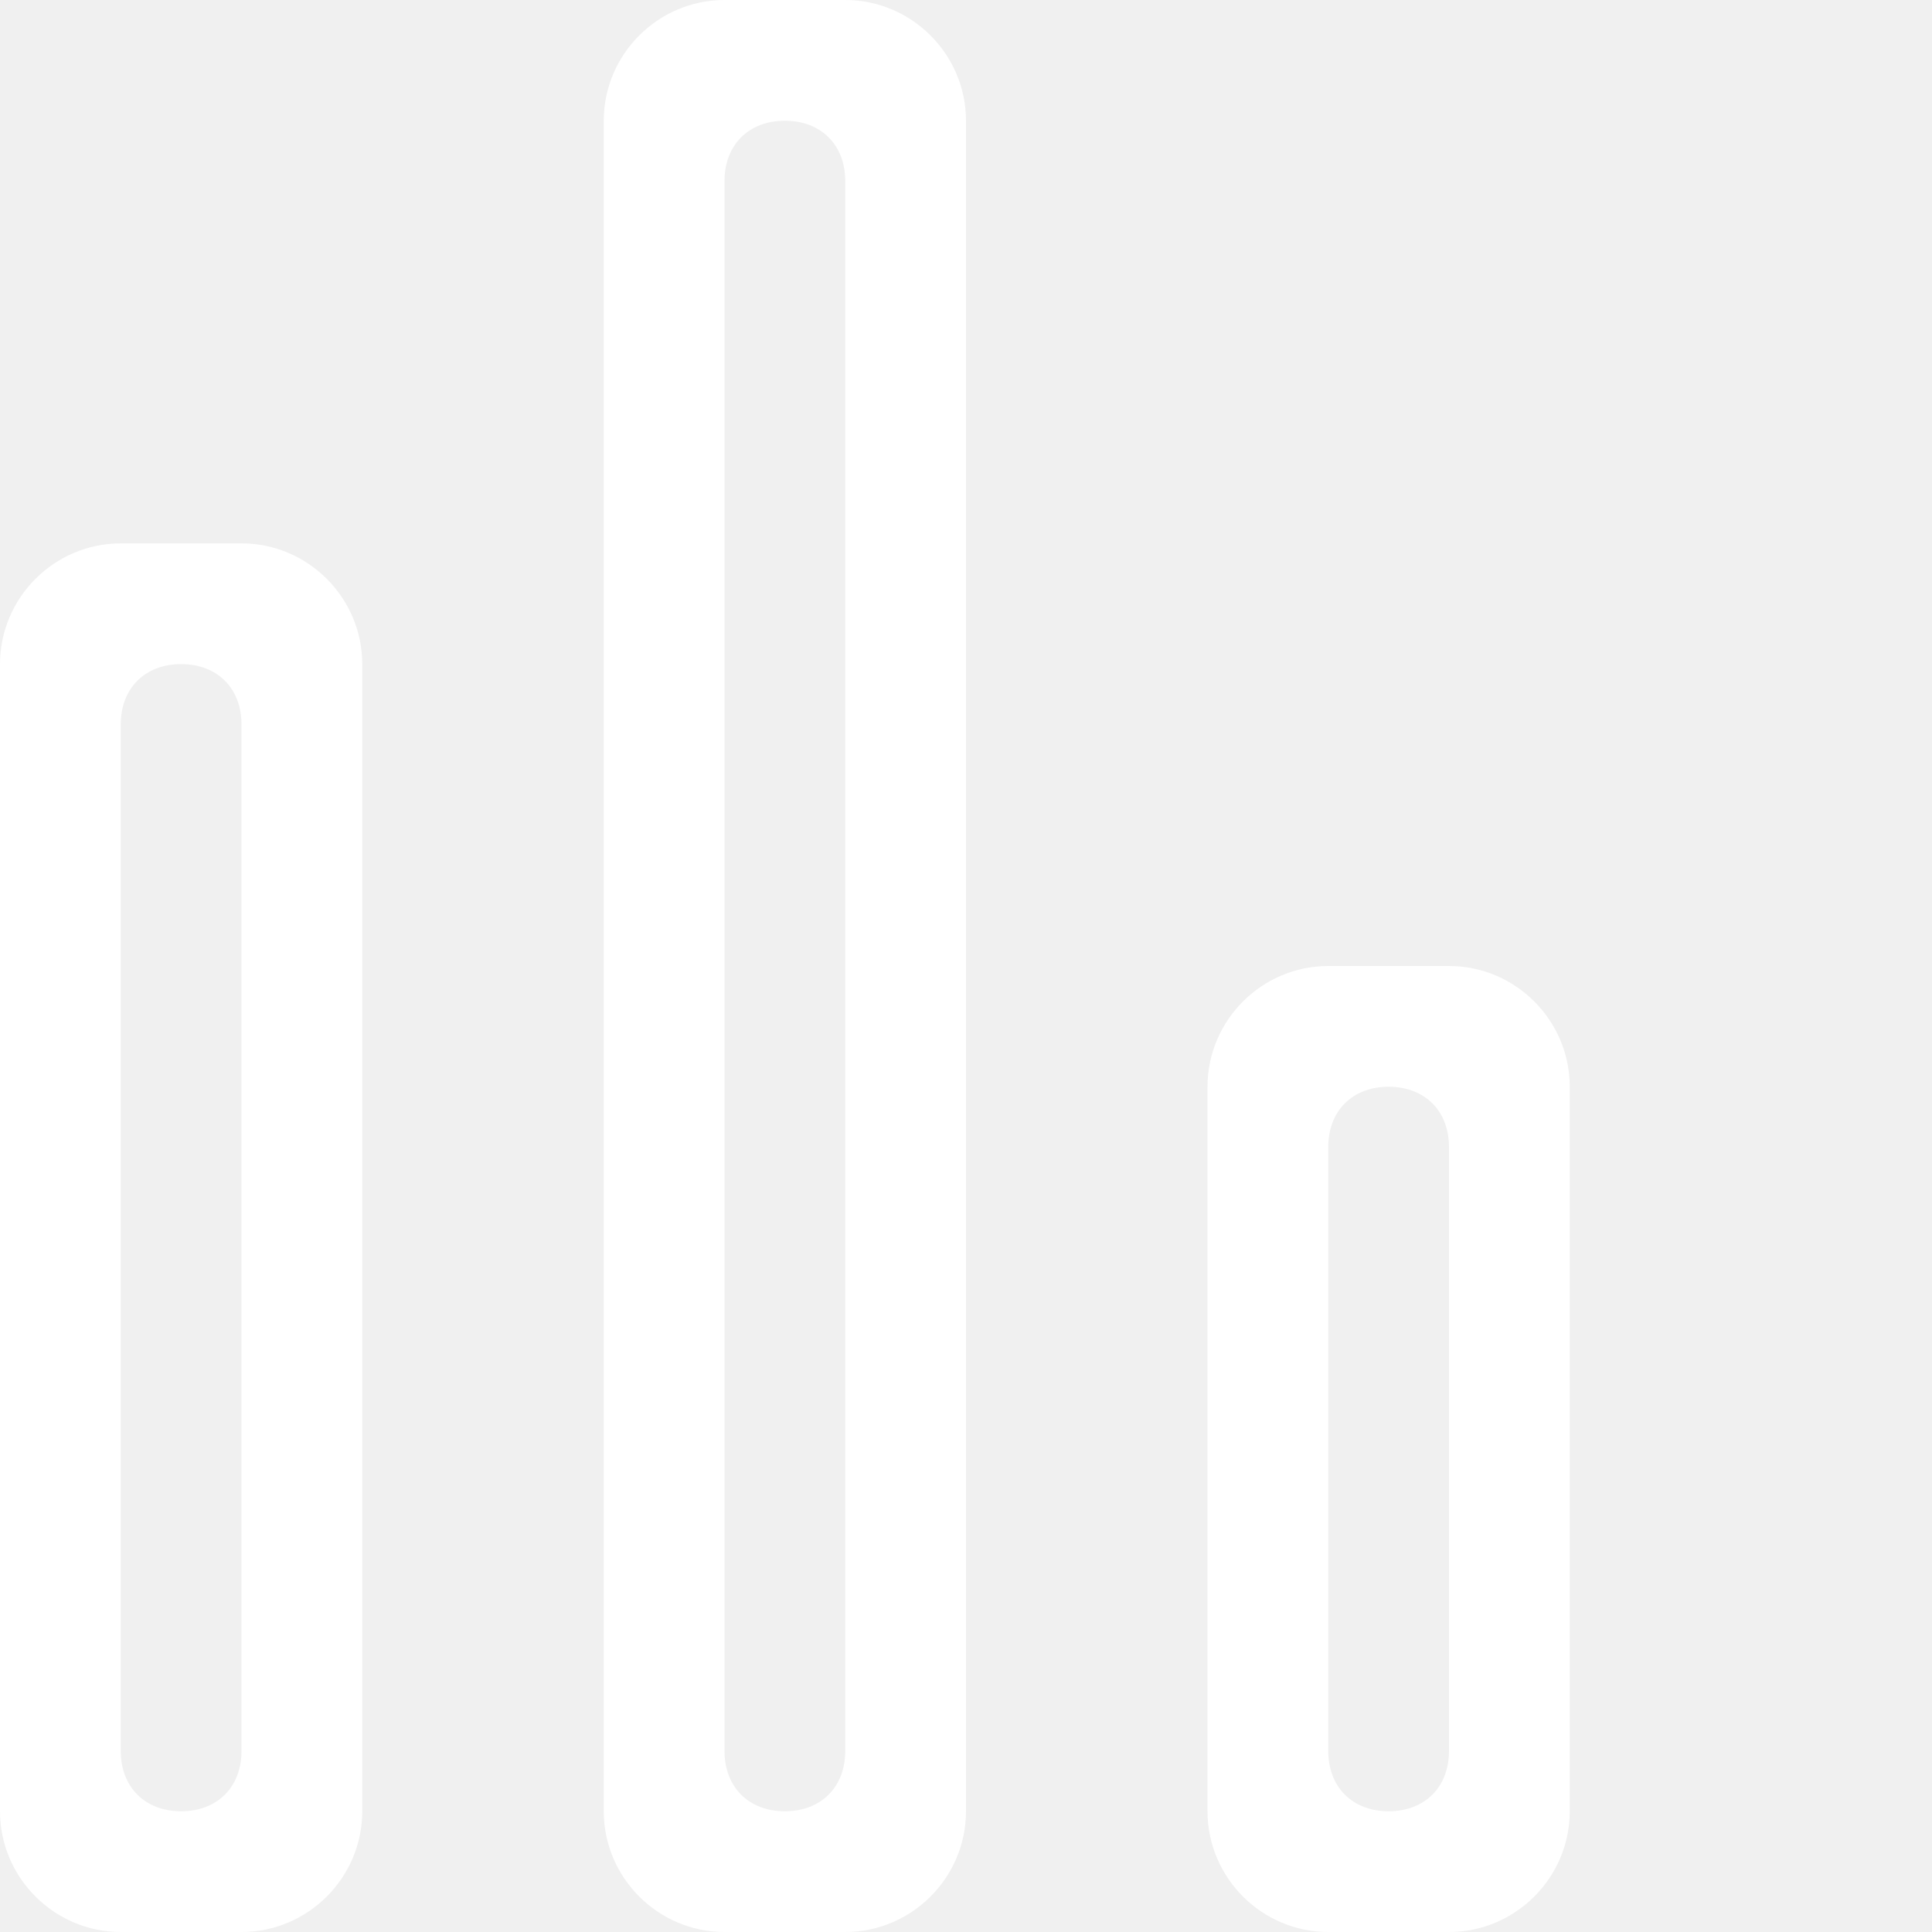
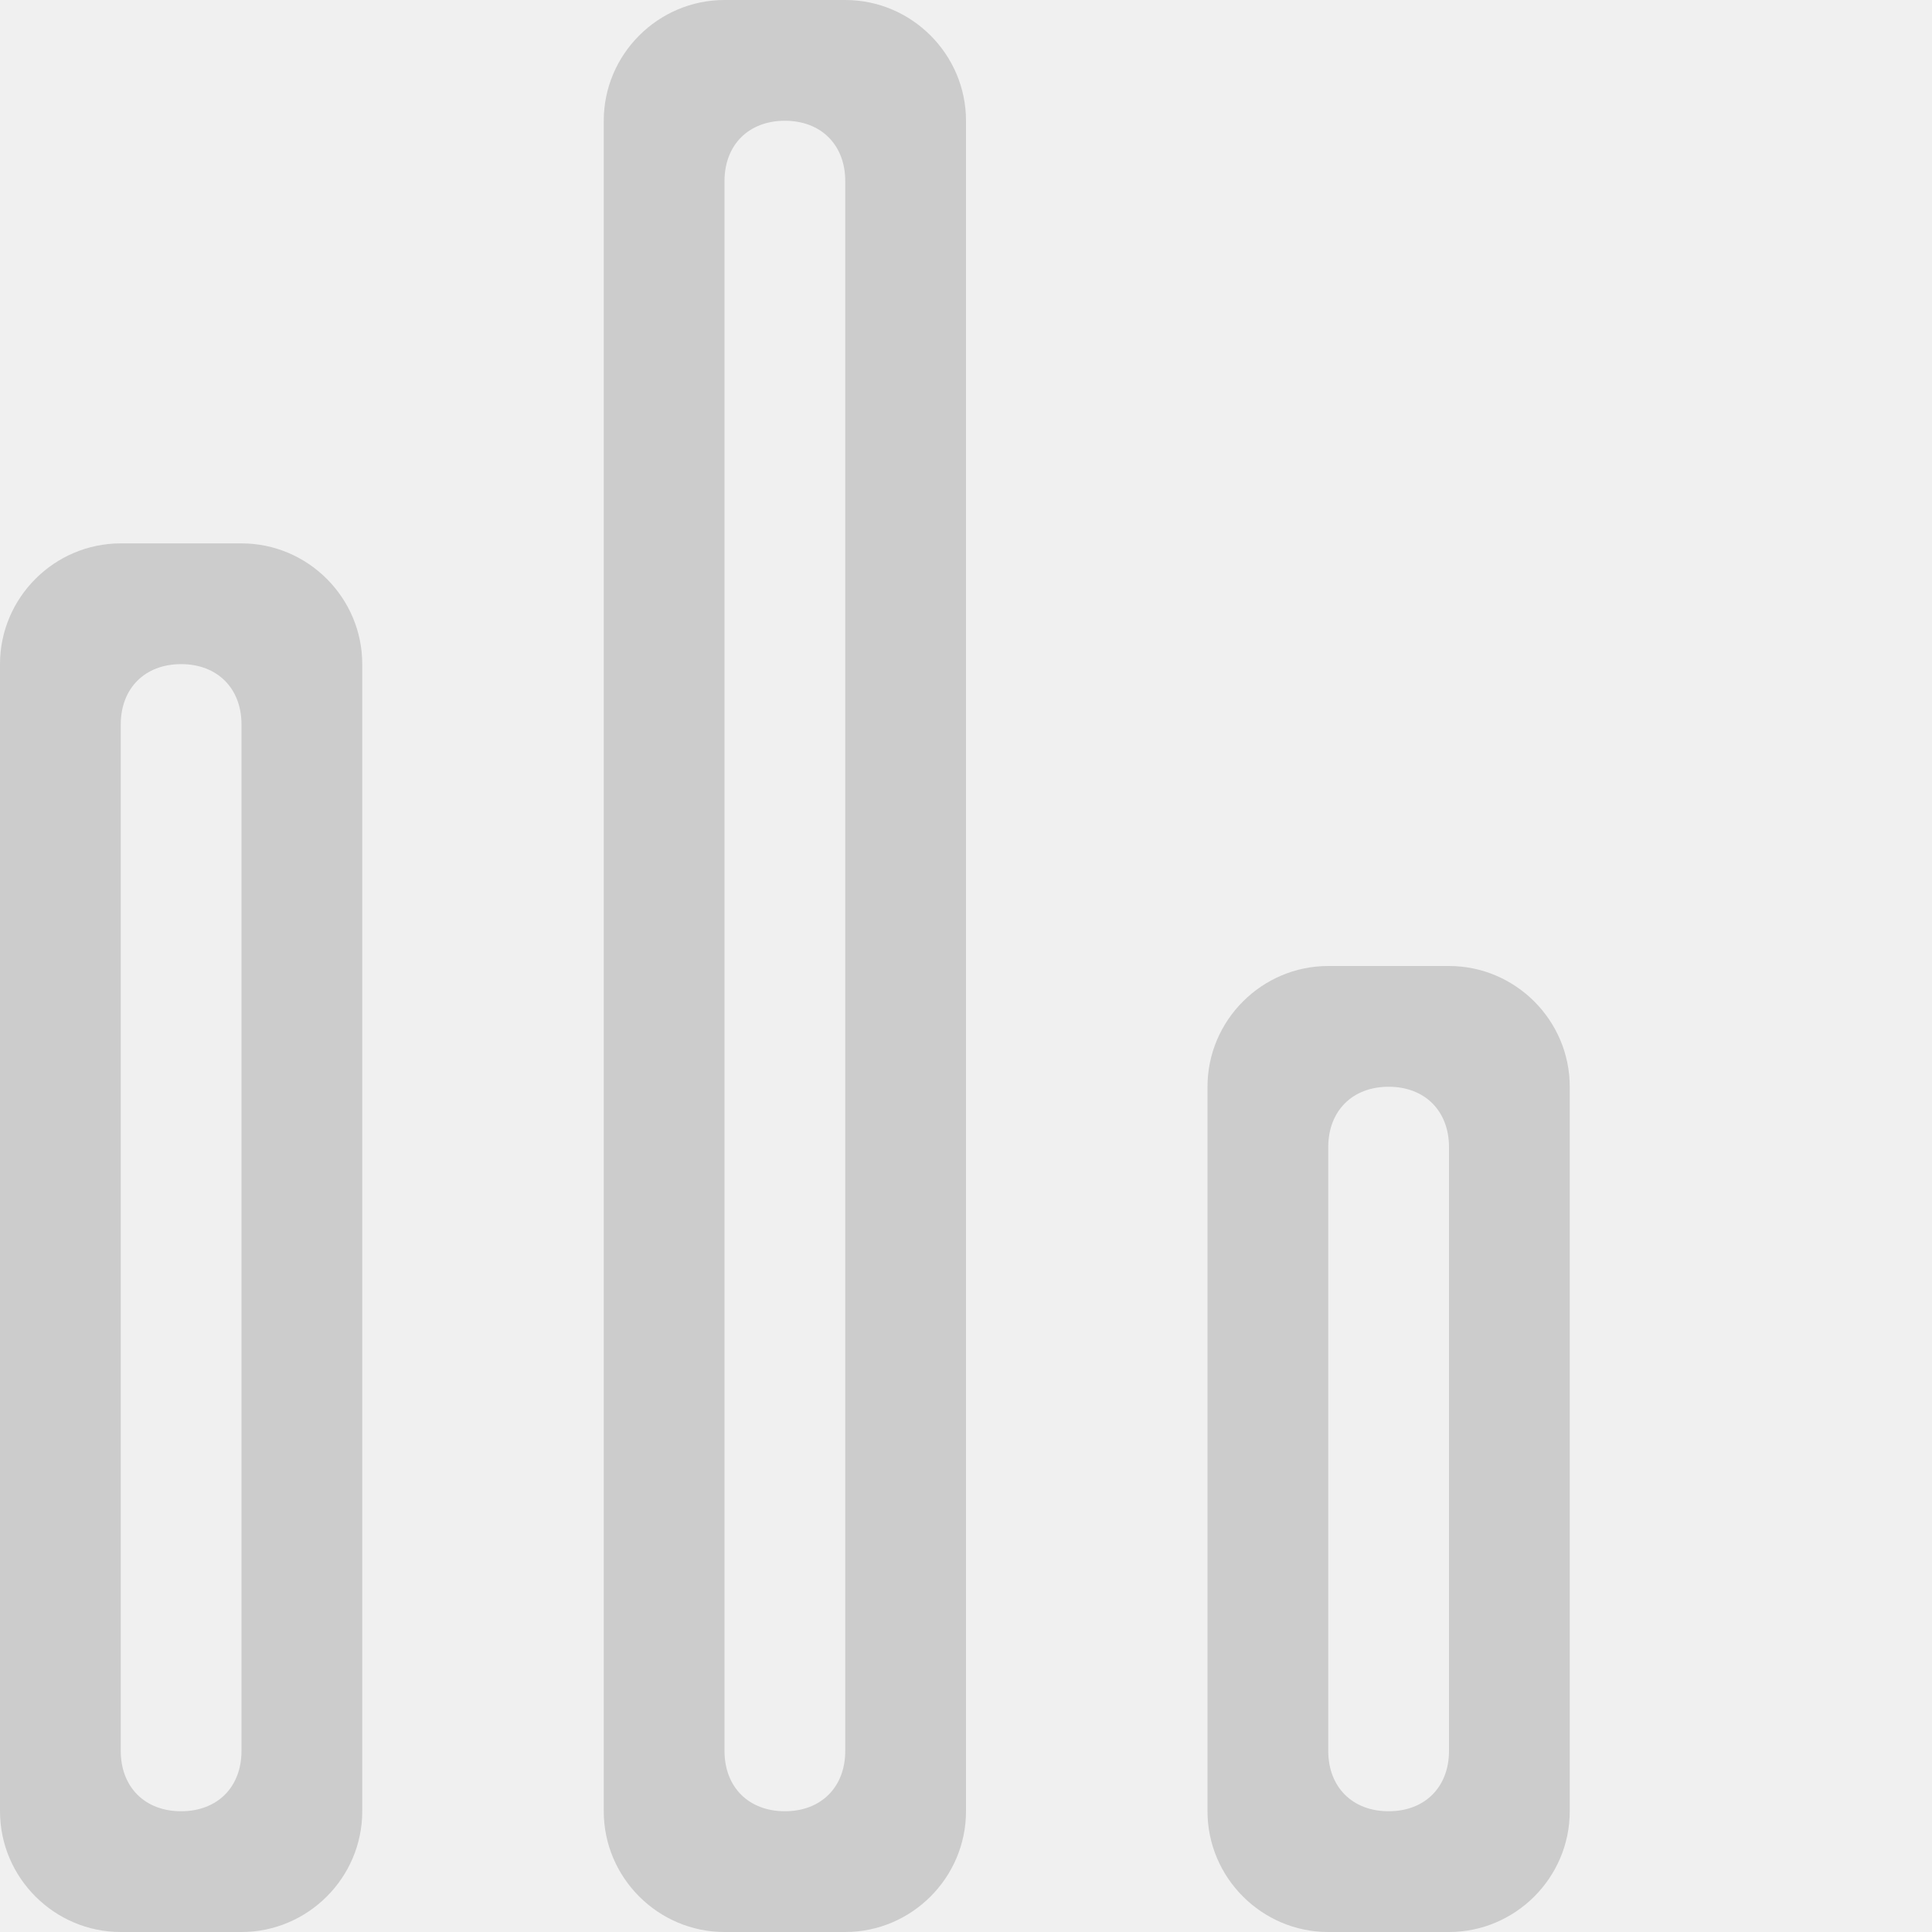
- <svg xmlns="http://www.w3.org/2000/svg" version="1.1" id="Line_12" x="0px" y="0px" viewBox="0 0 32 32" style="enable-background:new 0 0 32 32;" xml:space="preserve">
-   <style type="text/css">
- 	.st0{fill:#FFFFFF;}
- </style>
-   <g id="_x35__10_">
-     <g>
-       <path class="st0" d="M14,0h-2c-1.1,0-2,0.9-2,2v28c0,1.1,0.9,2,2,2h2c1.1,0,2-0.9,2-2V2C16,0.9,15.1,0,14,0z M14,29    c0,0.6-0.4,1-1,1c-0.6,0-1-0.4-1-1V3c0-0.6,0.4-1,1-1c0.6,0,1,0.4,1,1V29z M4,9H2c-1.1,0-2,0.9-2,2v19c0,1.1,0.9,2,2,2h2    c1.1,0,2-0.9,2-2V11C6,9.9,5.1,9,4,9z M4,29c0,0.6-0.4,1-1,1c-0.6,0-1-0.4-1-1V12c0-0.6,0.4-1,1-1c0.6,0,1,0.4,1,1V29z M24,16h-2    c-1.1,0-2,0.9-2,2v12c0,1.1,0.9,2,2,2h2c1.1,0,2-0.9,2-2V18C26,16.9,25.1,16,24,16z M24,29c0,0.6-0.4,1-1,1c-0.6,0-1-0.4-1-1V19    c0-0.6,0.4-1,1-1c0.6,0,1,0.4,1,1V29z" />
-     </g>
-   </g>
+ <svg xmlns="http://www.w3.org/2000/svg" class="visits-icon" viewBox="0 0 32 32" width="20px" height="20px">
+   <path class="visits" fill="#cccccc" d="M14 0h-2c-1.1 0-2 .9-2 2v28c0 1.1.9 2 2 2h2c1.1 0 2-.9 2-2V2c0-1.1-.9-2-2-2zm0 29c0 .6-.4 1-1 1s-1-.4-1-1V3c0-.6.4-1 1-1s1 .4 1 1v26zM4 9H2c-1.1 0-2 .9-2 2v19c0 1.1.9 2 2 2h2c1.1 0 2-.9 2-2V11c0-1.1-.9-2-2-2zm0 20c0 .6-.4 1-1 1s-1-.4-1-1V12c0-.6.4-1 1-1s1 .4 1 1v17zm20-13h-2c-1.1 0-2 .9-2 2v12c0 1.1.9 2 2 2h2c1.1 0 2-.9 2-2V18c0-1.1-.9-2-2-2zm0 13c0 .6-.4 1-1 1s-1-.4-1-1V19c0-.6.4-1 1-1s1 .4 1 1v10z" />
</svg>
